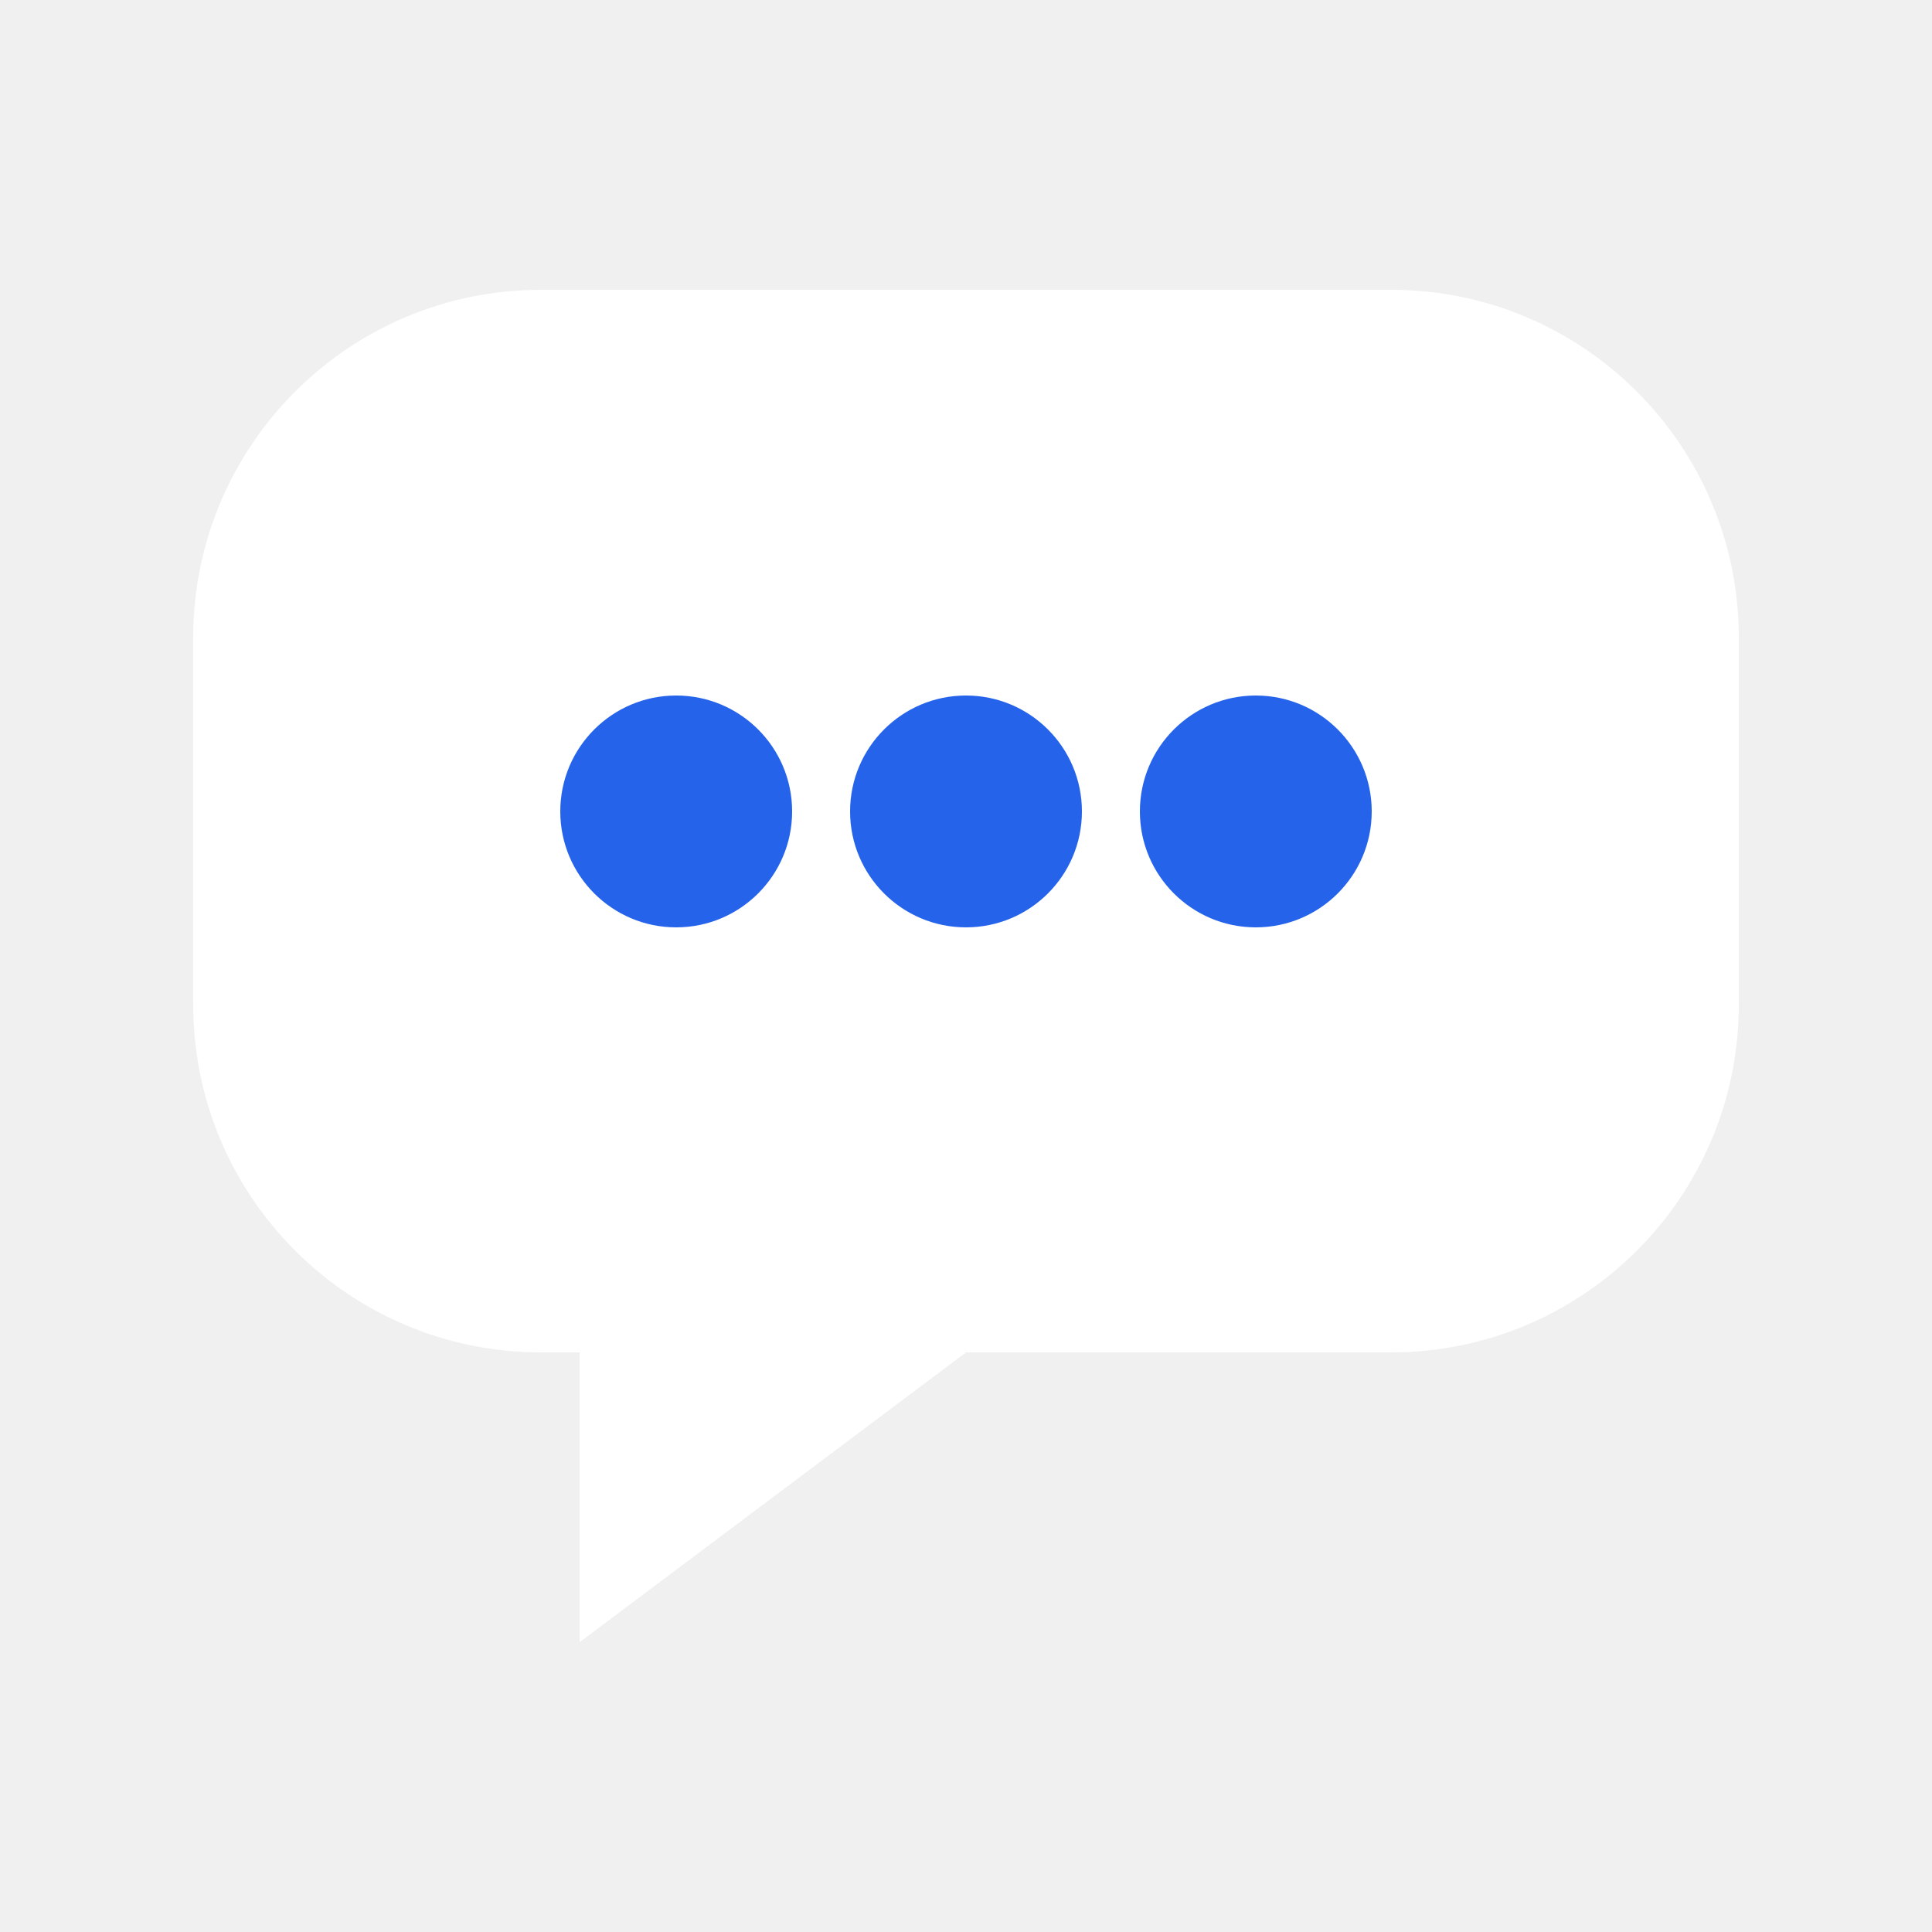
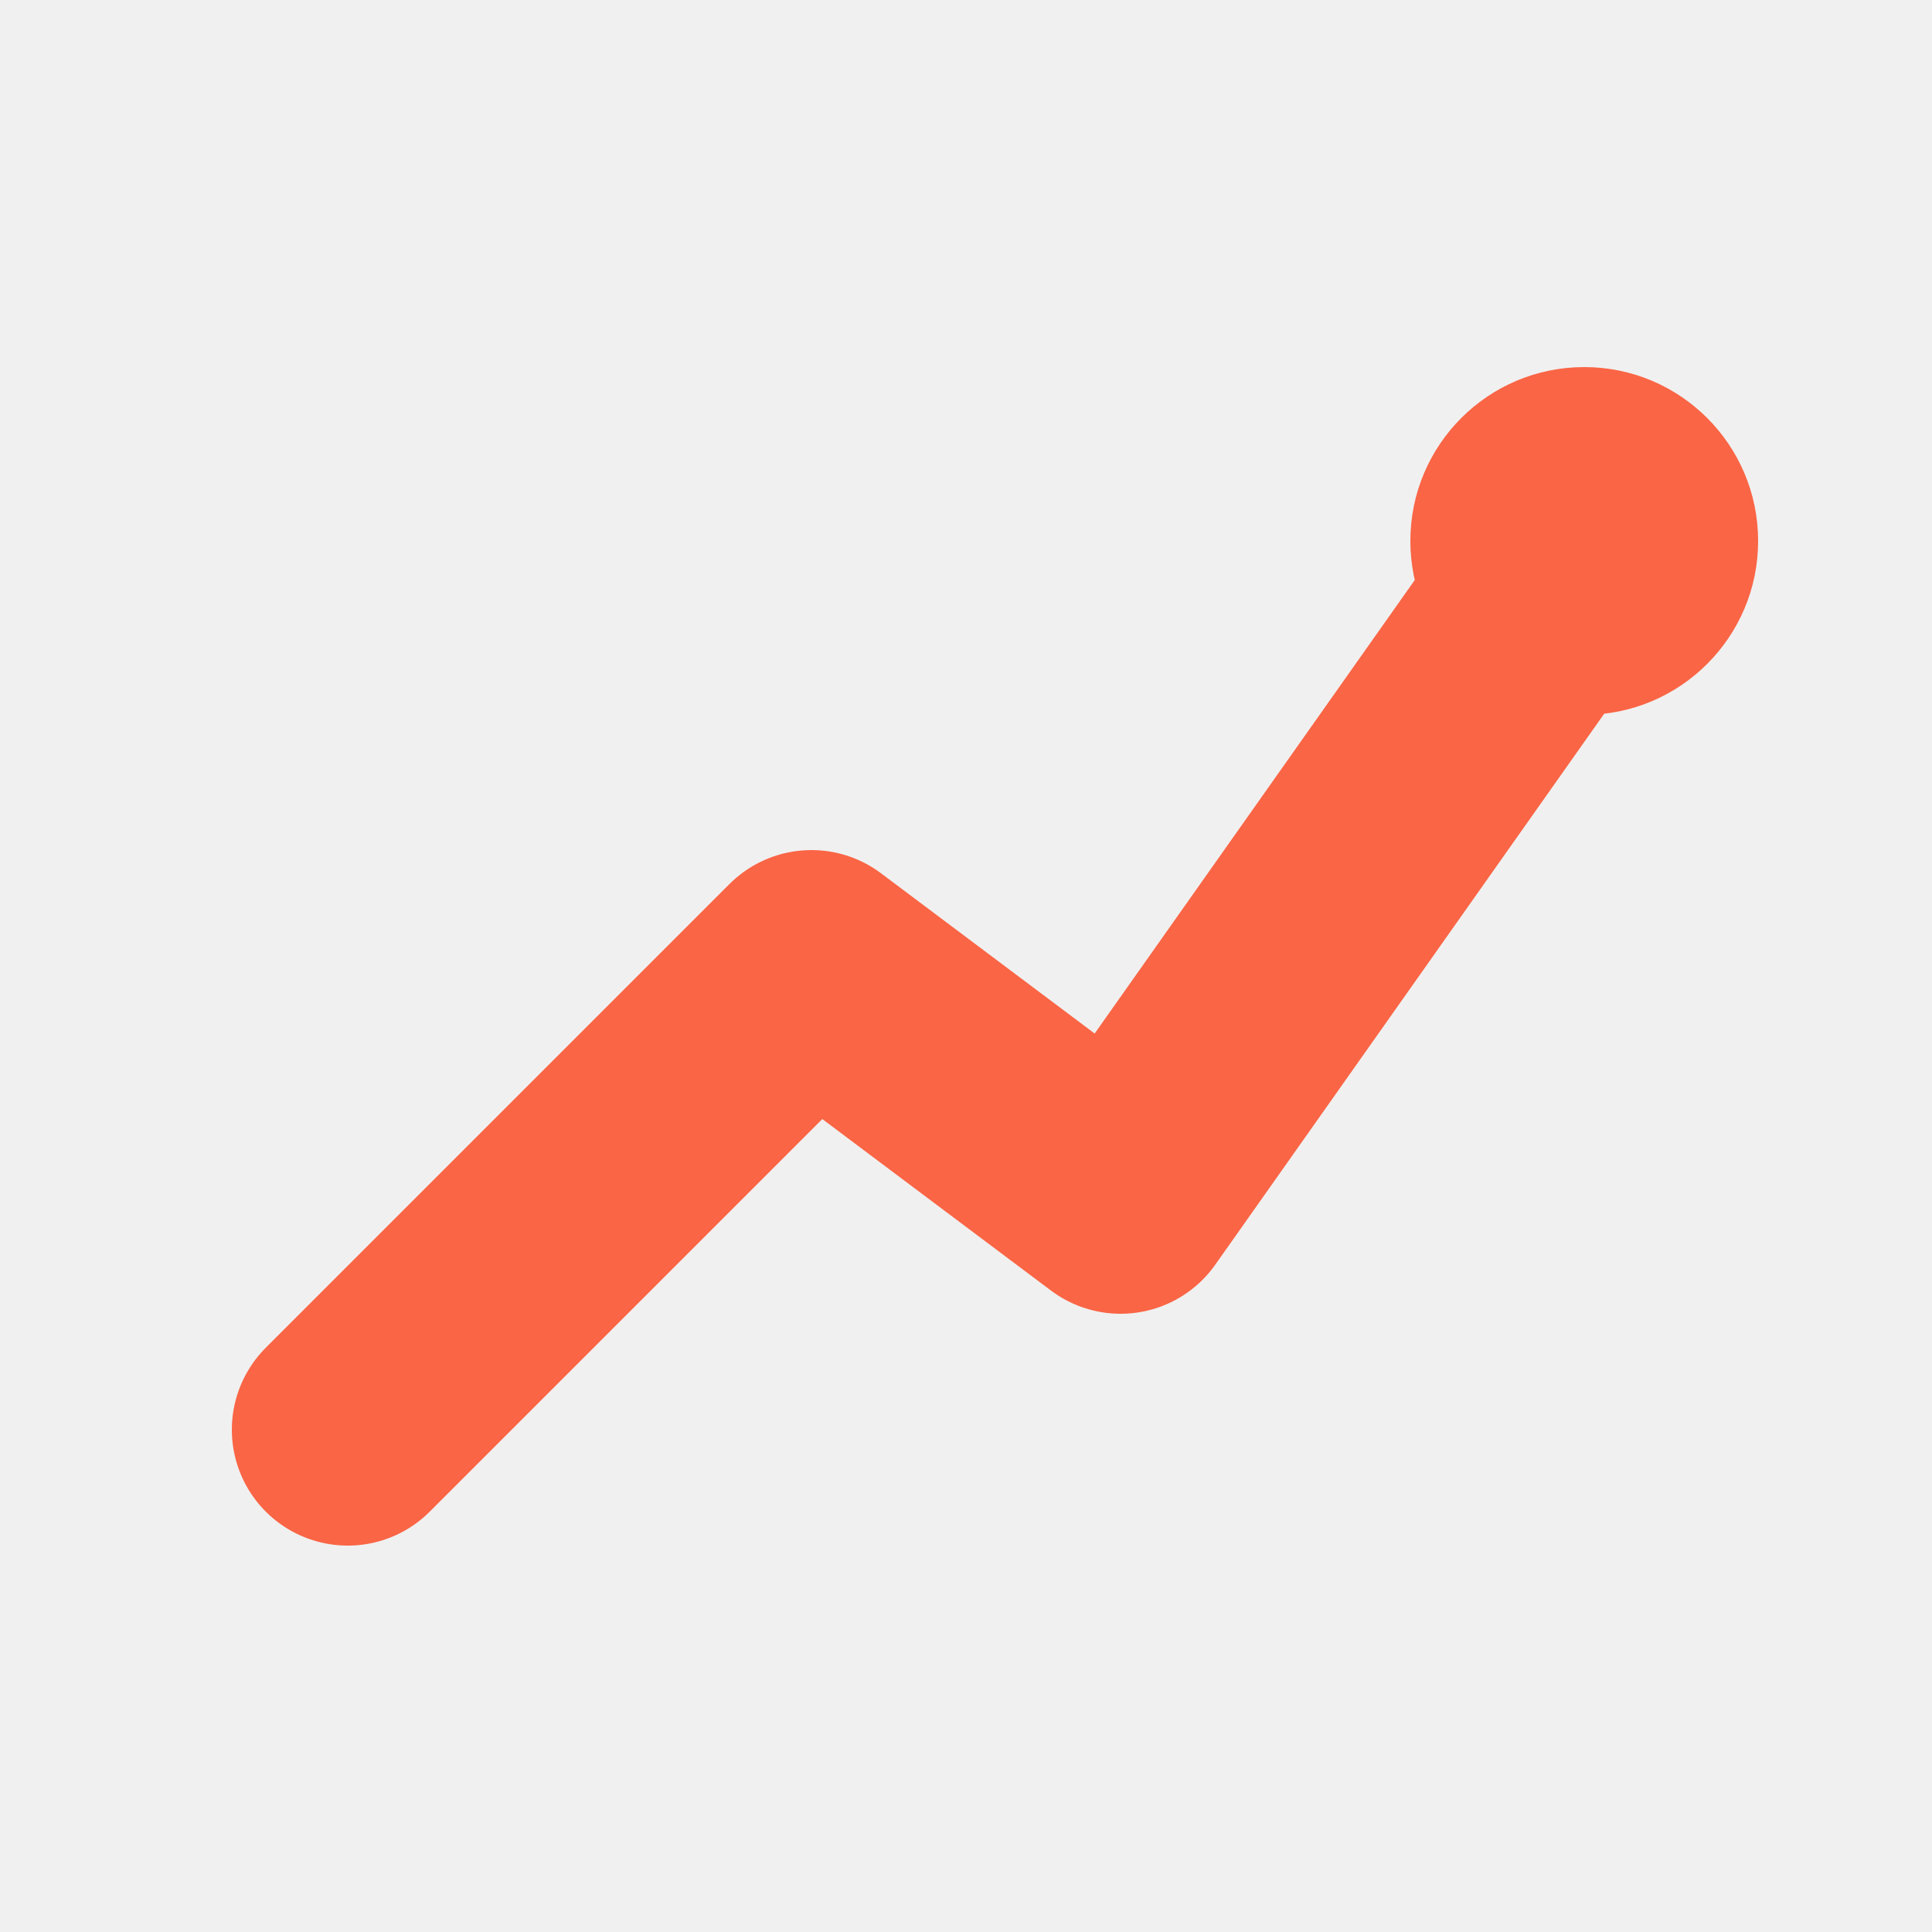
<svg xmlns="http://www.w3.org/2000/svg" width="100" height="100" viewBox="0 0 100 100">
-   <rect x="10" y="15" width="80" height="55" rx="18" fill="#ffffff" />
-   <path d="M30 70 L30 85 L50 70 Z" fill="#ffffff" />
-   <circle cx="35" cy="42" r="6" fill="#2563EB" />
-   <circle cx="50" cy="42" r="6" fill="#2563EB" />
-   <circle cx="65" cy="42" r="6" fill="#2563EB" />
+   <path d="M18 74 L42 50 L58 62 L82 28" stroke="#FA6545" stroke-width="12" stroke-linecap="round" stroke-linejoin="round" fill="none" />
+   <circle cx="82" cy="28" r="9" fill="#FA6545" />
</svg>
